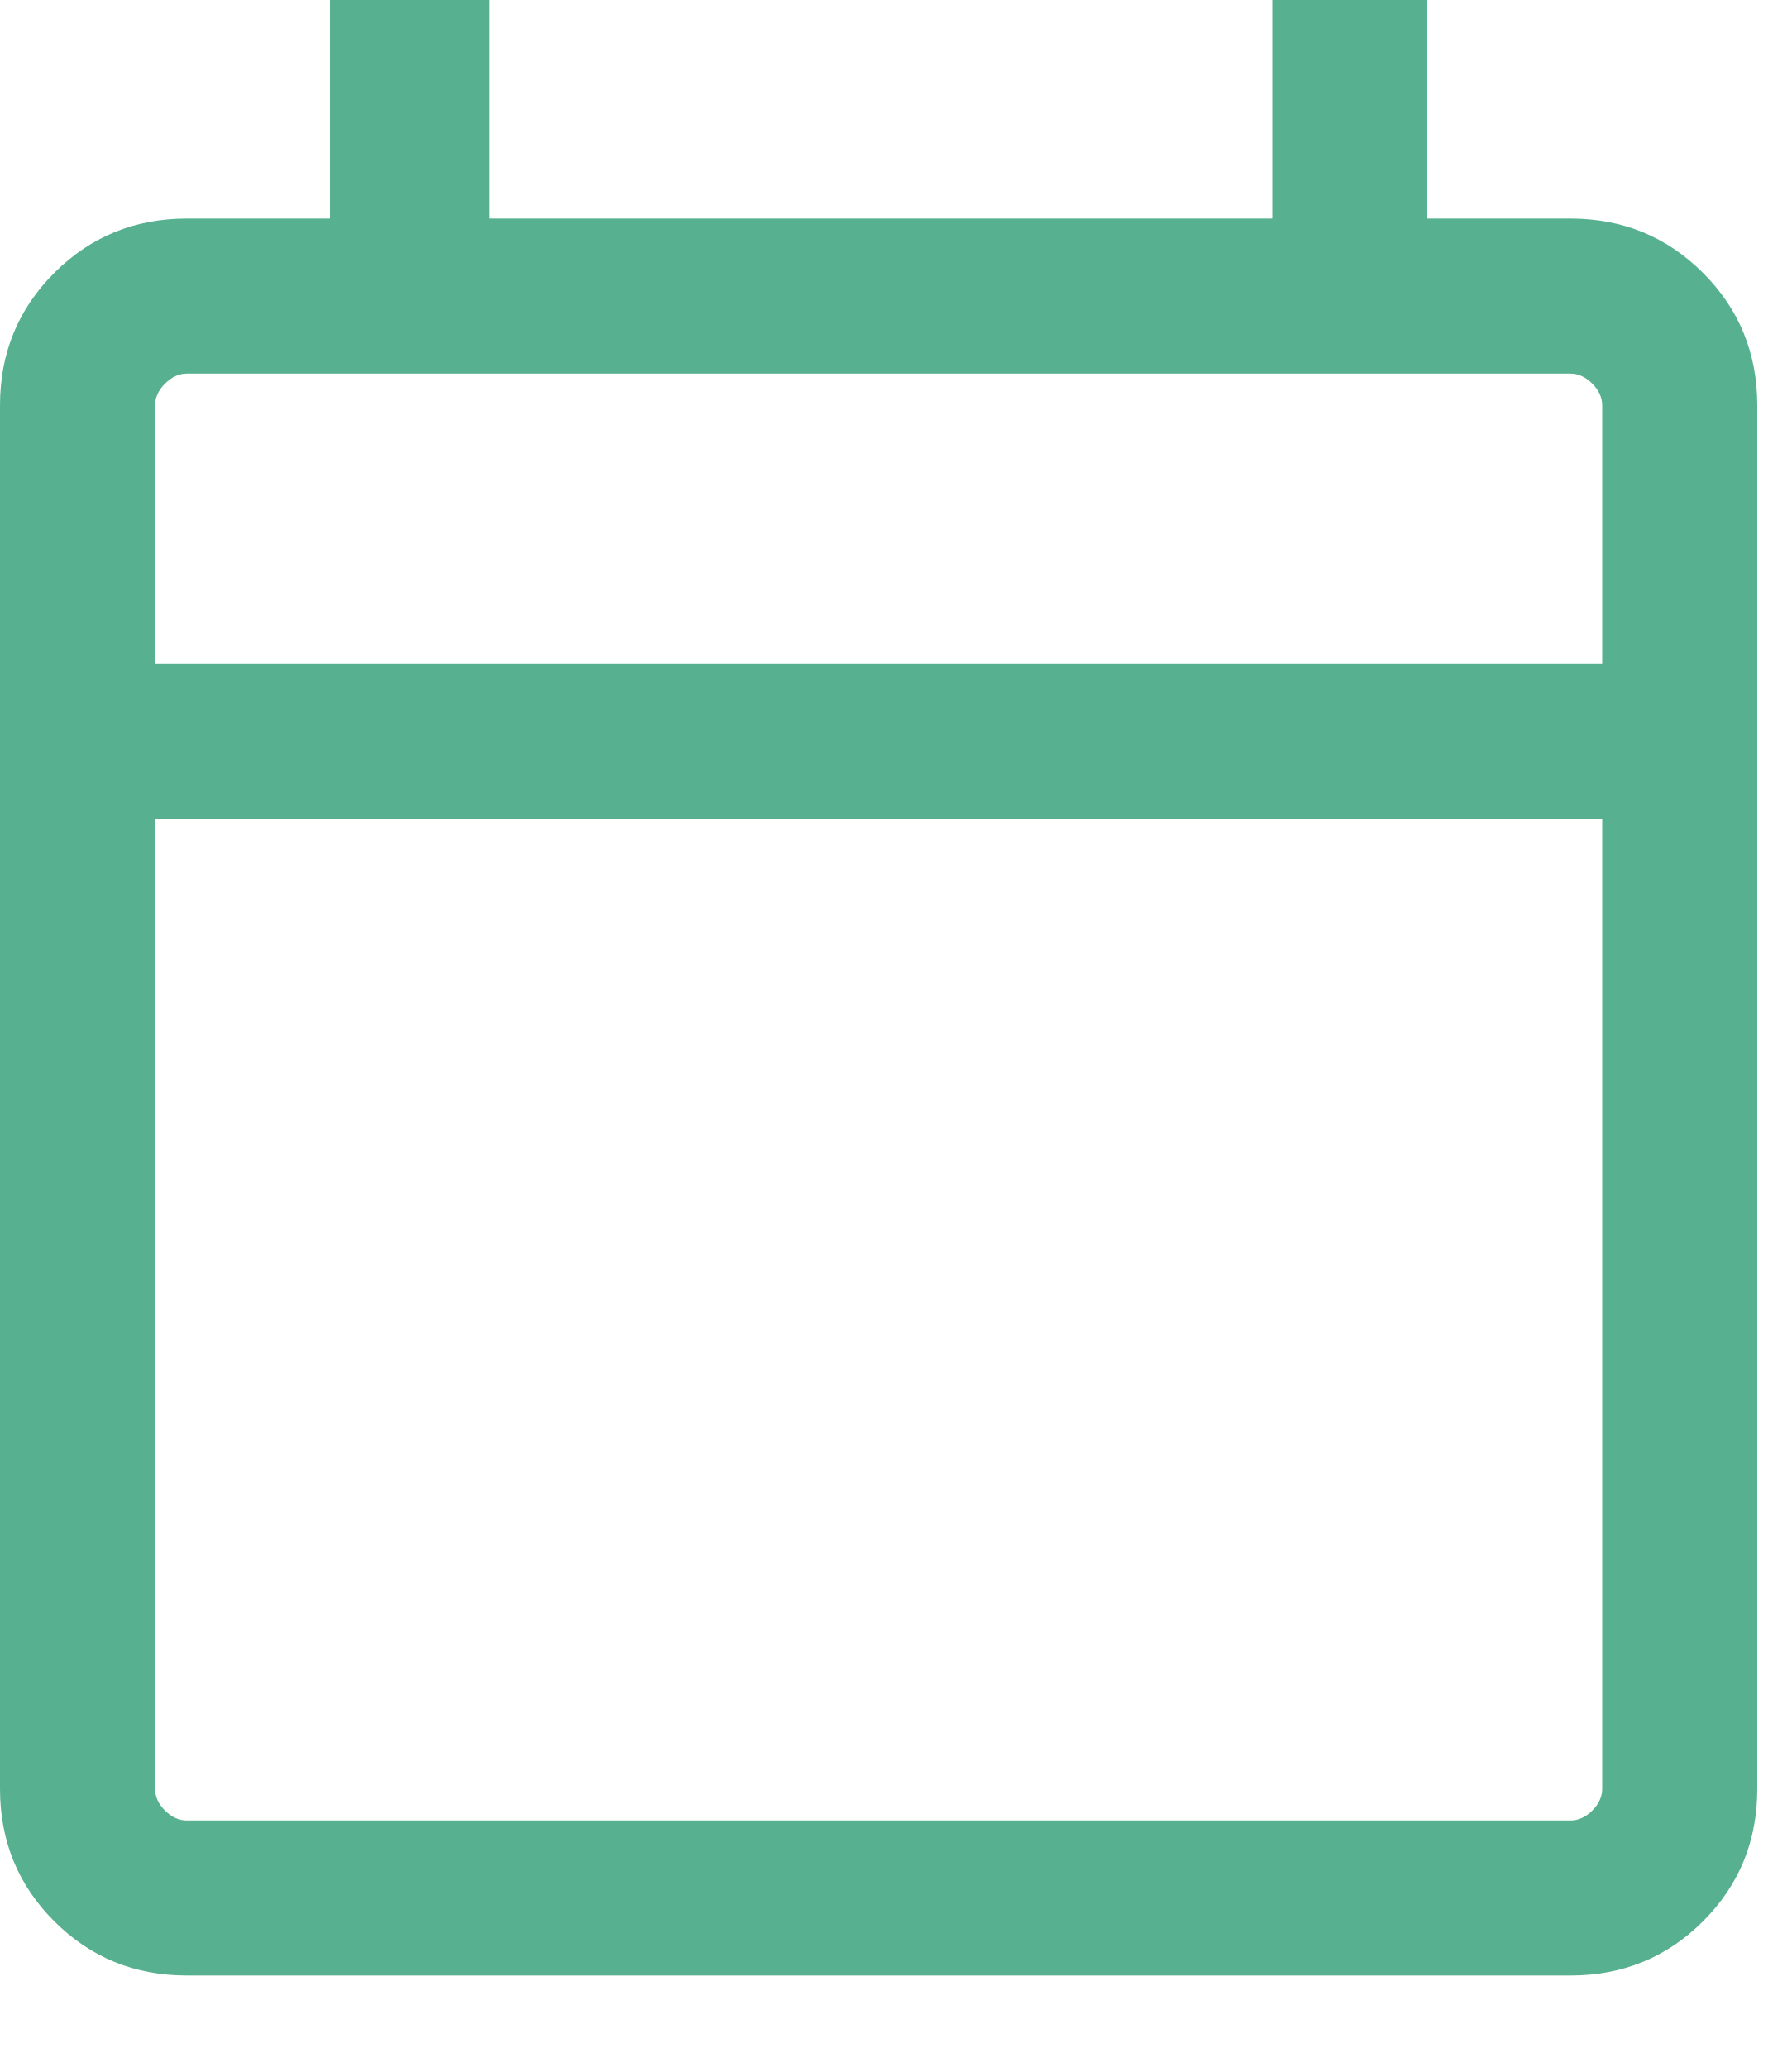
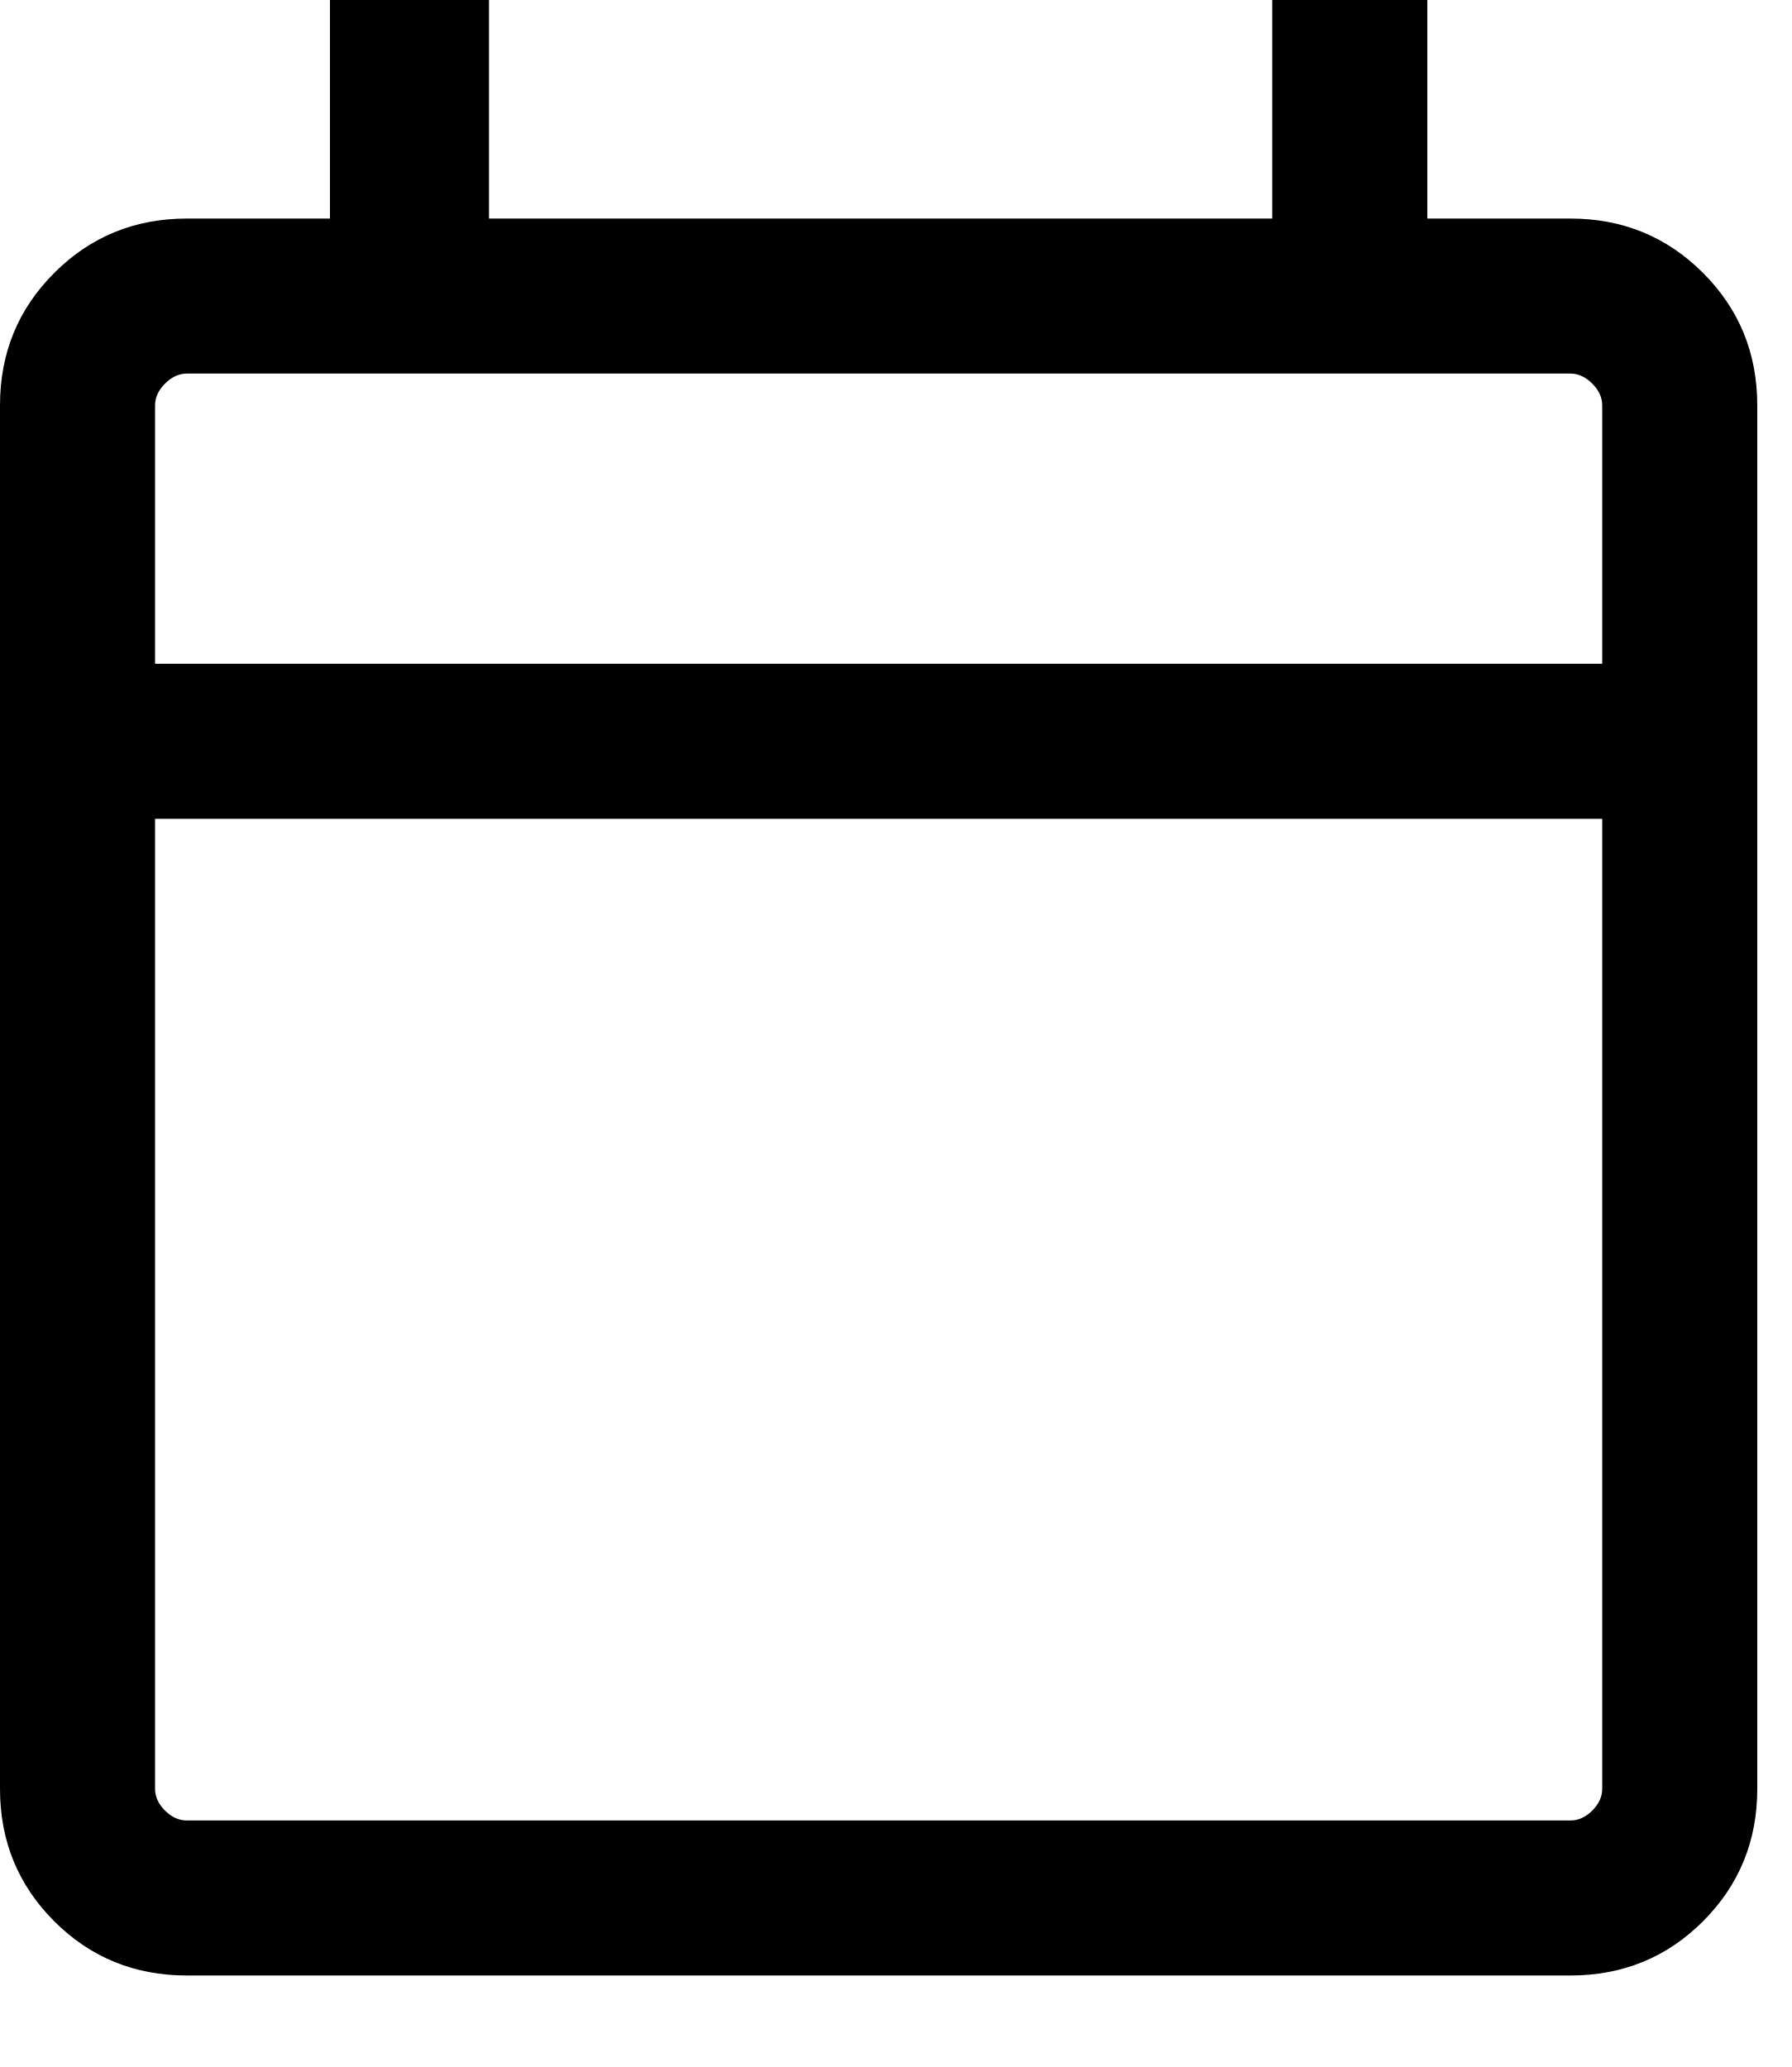
<svg xmlns="http://www.w3.org/2000/svg" width="100%" height="100%" viewBox="0 0 13 15" fill="none">
-   <path d="M1.356 14.336C0.977 14.336 0.656 14.205 0.394 13.943C0.131 13.68 0 13.36 0 12.981V2.942C0 2.563 0.131 2.243 0.394 1.98C0.656 1.718 0.977 1.586 1.356 1.586H2.394V0H3.548V1.586H9.231V0H10.356V1.586H11.394C11.773 1.586 12.094 1.718 12.356 1.98C12.619 2.243 12.75 2.563 12.75 2.942V12.981C12.75 13.36 12.619 13.68 12.356 13.943C12.094 14.205 11.773 14.336 11.394 14.336H1.356ZM1.356 13.211H11.394C11.452 13.211 11.505 13.187 11.553 13.139C11.601 13.091 11.625 13.038 11.625 12.981V5.942H1.125V12.981C1.125 13.038 1.149 13.091 1.197 13.139C1.245 13.187 1.298 13.211 1.356 13.211ZM1.125 4.817H11.625V2.942C11.625 2.885 11.601 2.832 11.553 2.784C11.505 2.736 11.452 2.711 11.394 2.711H1.356C1.298 2.711 1.245 2.736 1.197 2.784C1.149 2.832 1.125 2.885 1.125 2.942V4.817Z" fill="#57B190" />
+   <path d="M1.356 14.336C0.977 14.336 0.656 14.205 0.394 13.943C0.131 13.68 0 13.36 0 12.981V2.942C0 2.563 0.131 2.243 0.394 1.98C0.656 1.718 0.977 1.586 1.356 1.586H2.394V0H3.548V1.586H9.231V0H10.356V1.586H11.394C11.773 1.586 12.094 1.718 12.356 1.98C12.619 2.243 12.75 2.563 12.75 2.942V12.981C12.75 13.36 12.619 13.68 12.356 13.943C12.094 14.205 11.773 14.336 11.394 14.336H1.356ZM1.356 13.211H11.394C11.452 13.211 11.505 13.187 11.553 13.139C11.601 13.091 11.625 13.038 11.625 12.981V5.942H1.125V12.981C1.125 13.038 1.149 13.091 1.197 13.139C1.245 13.187 1.298 13.211 1.356 13.211ZM1.125 4.817H11.625V2.942C11.625 2.885 11.601 2.832 11.553 2.784C11.505 2.736 11.452 2.711 11.394 2.711H1.356C1.298 2.711 1.245 2.736 1.197 2.784C1.149 2.832 1.125 2.885 1.125 2.942V4.817Z" fill="currentColor" />
</svg>
